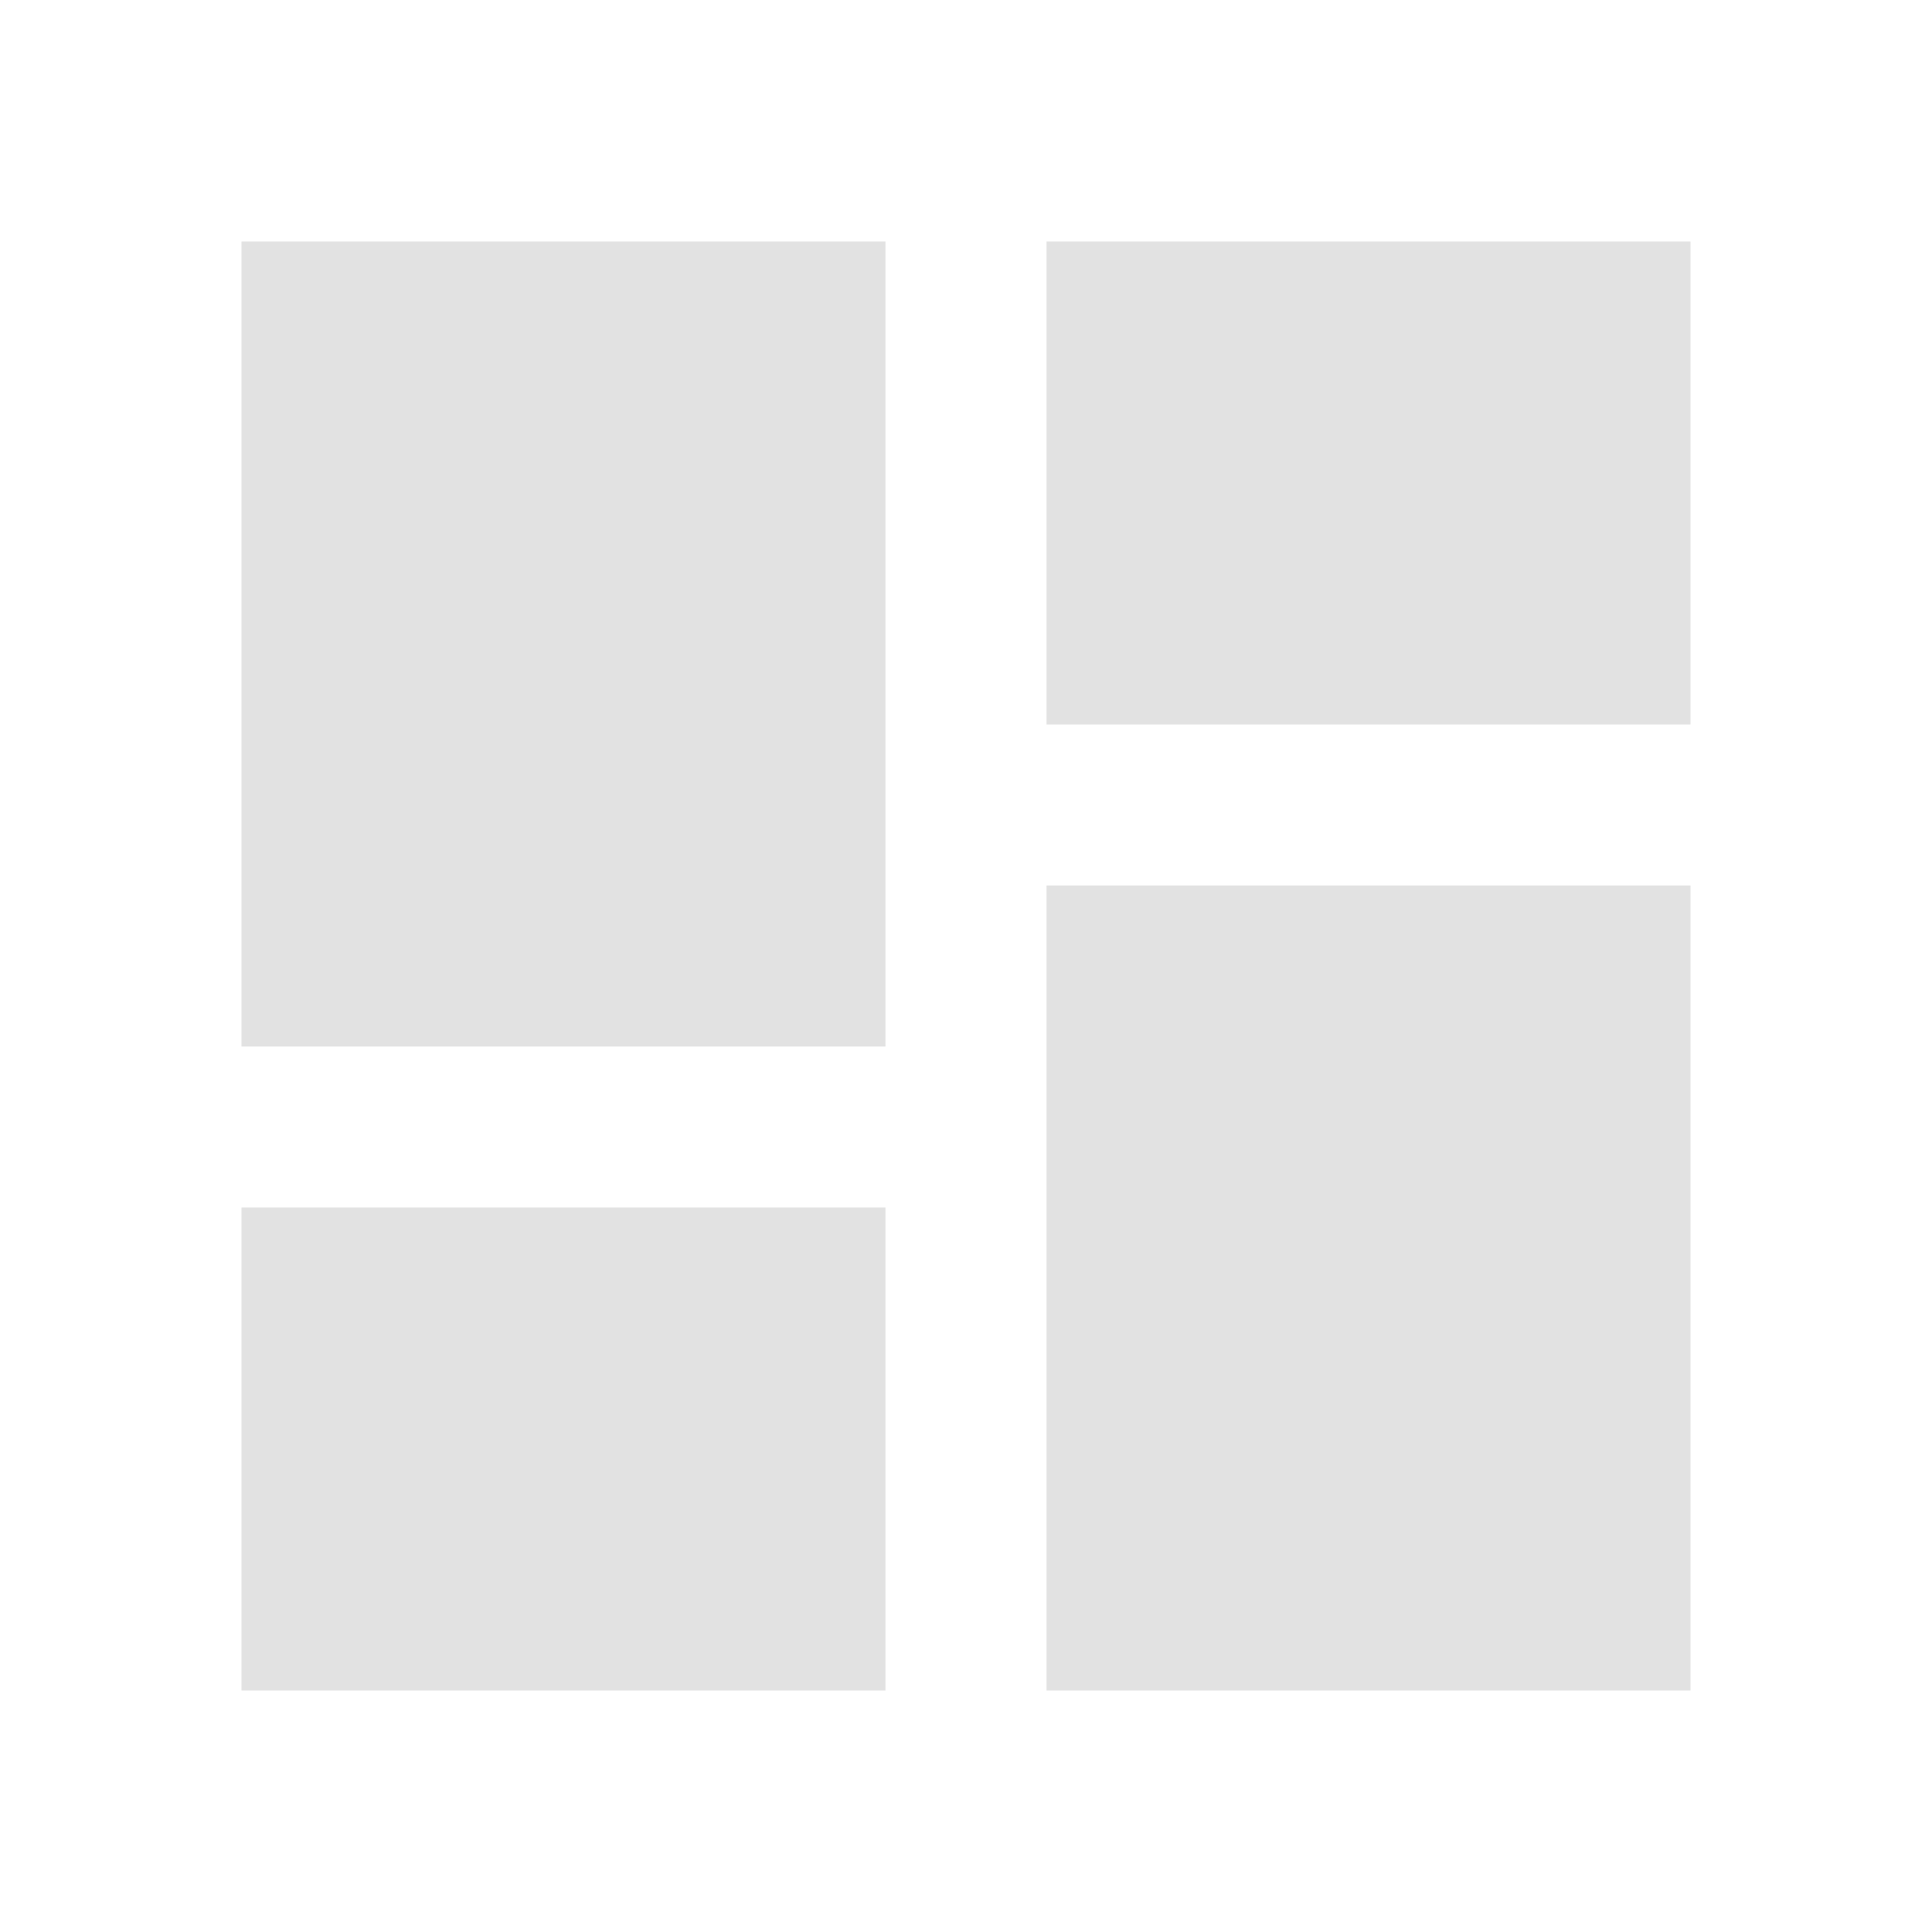
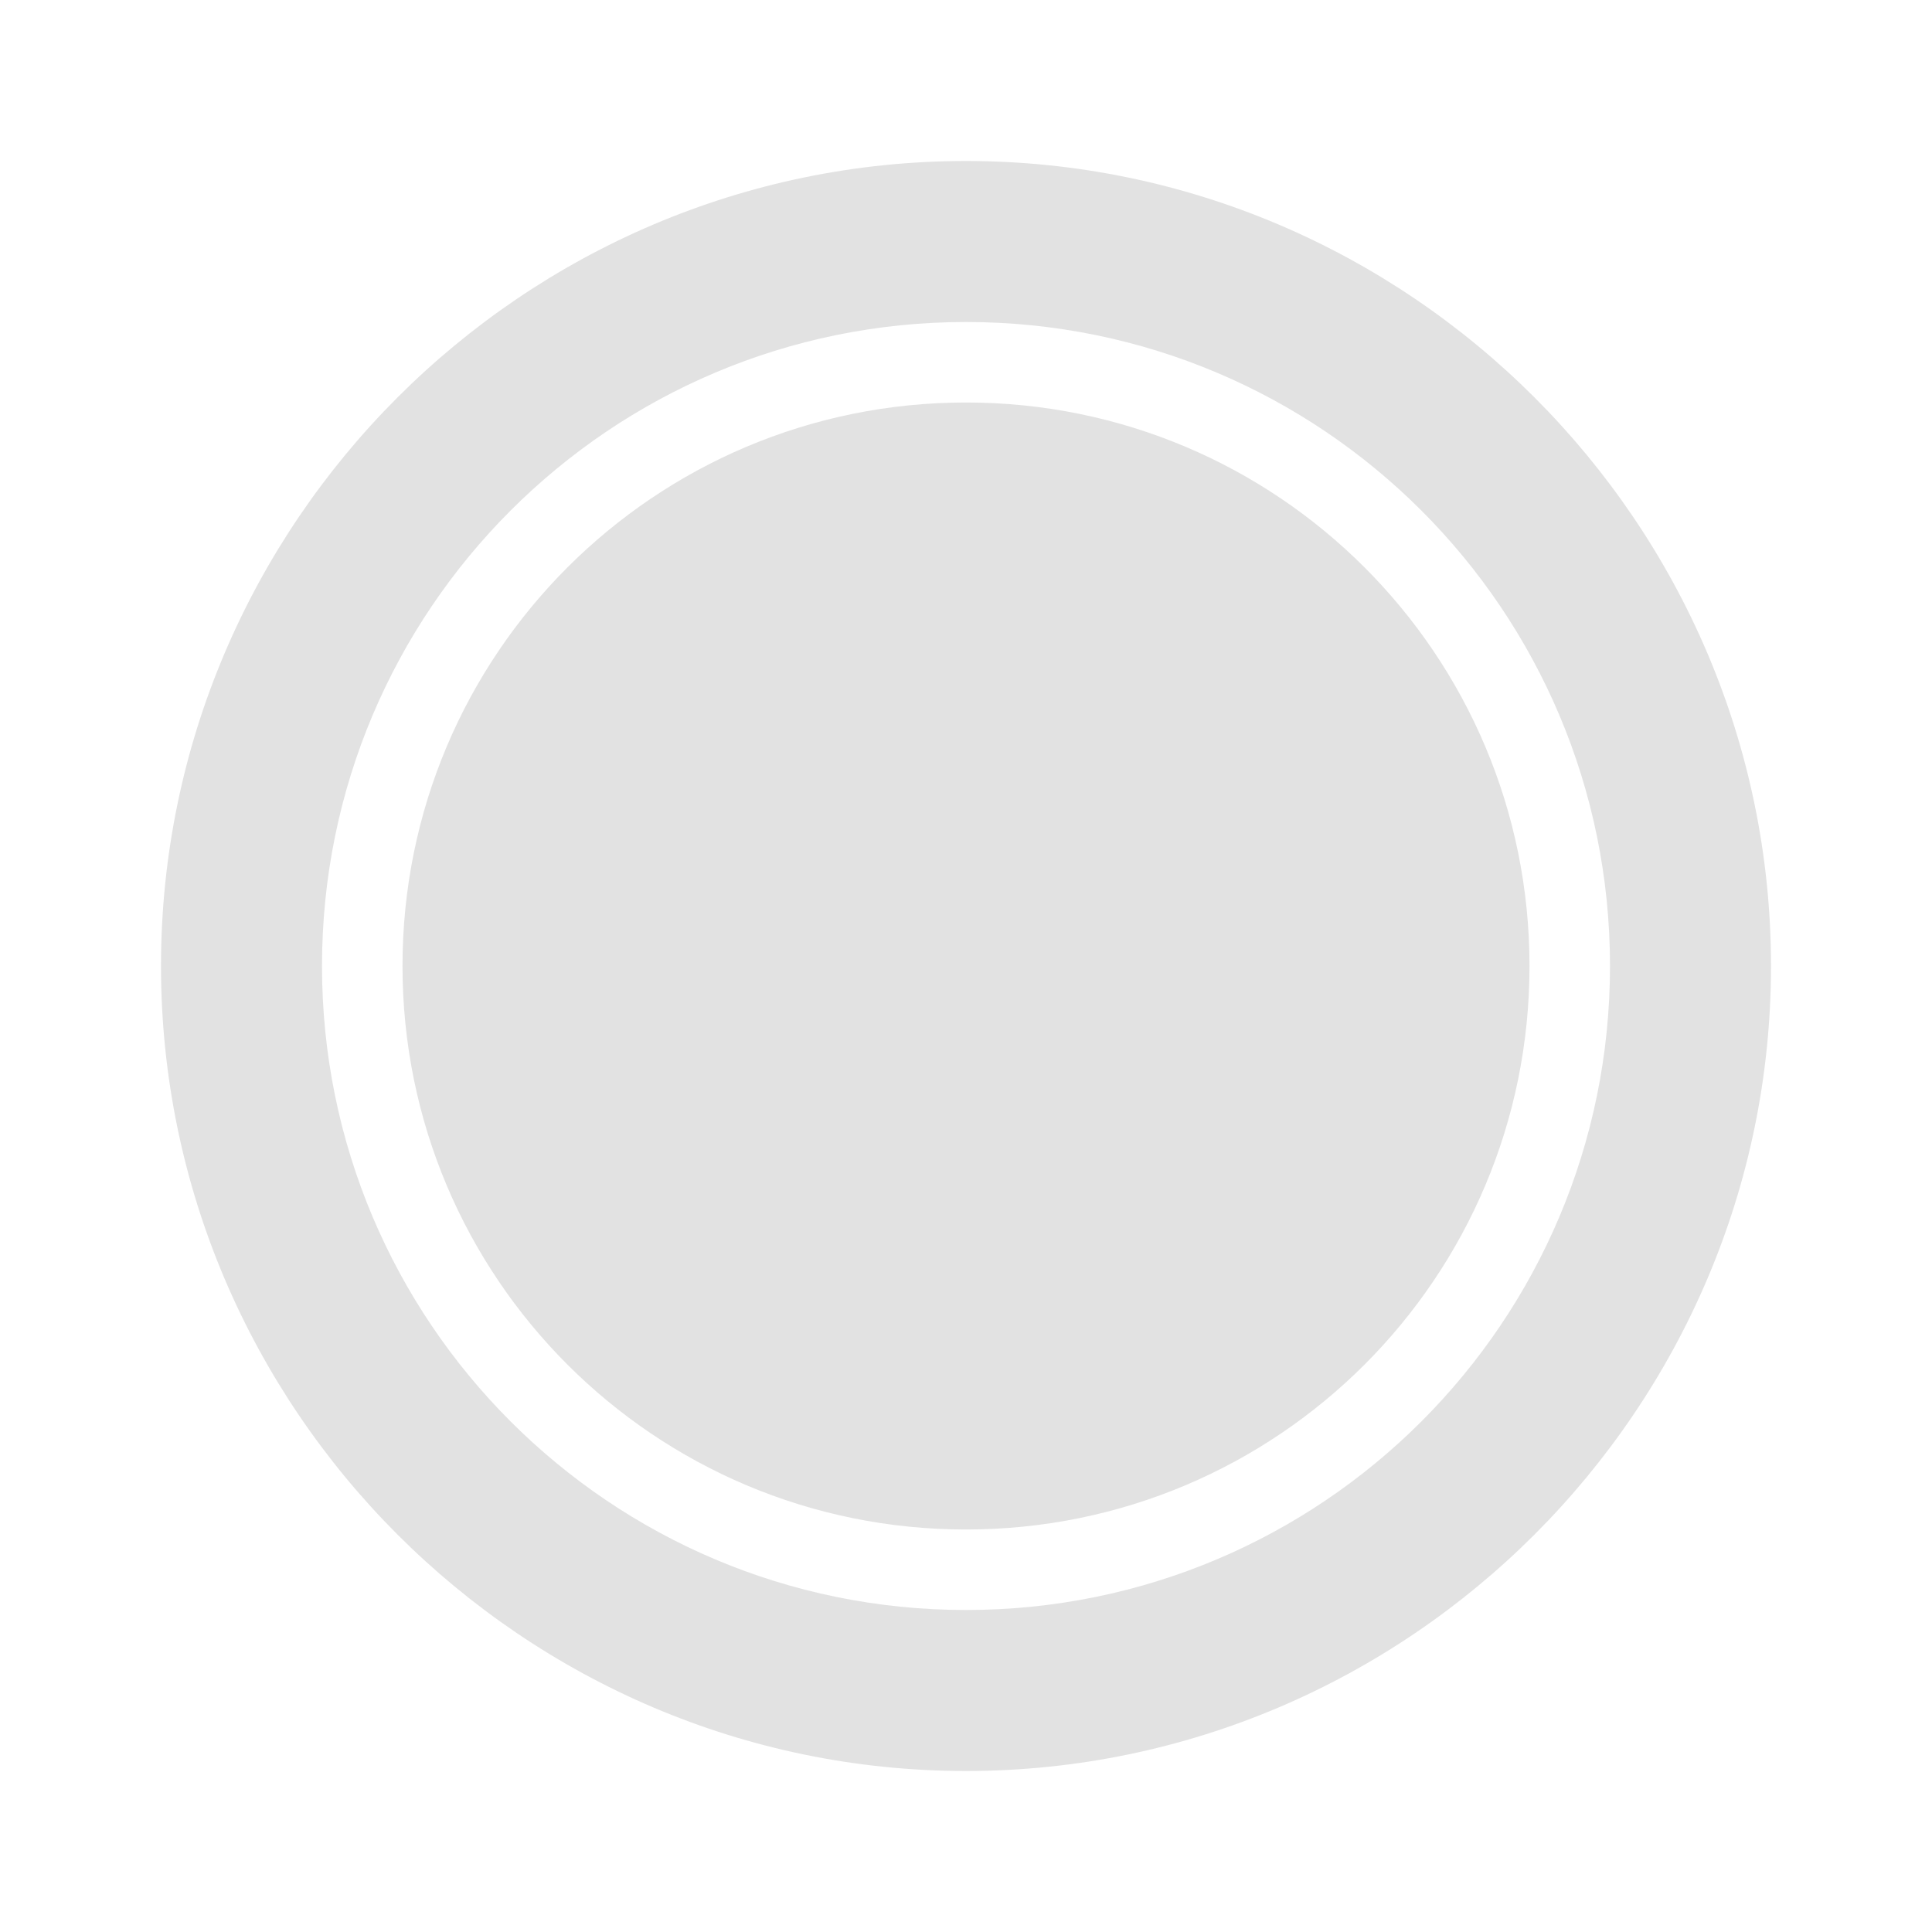
<svg xmlns="http://www.w3.org/2000/svg" version="1.1" width="24" height="24" viewBox="0 0 24 24" id="svg1152">
  <defs id="defs1156" />
-   <path d="m 13,3 v 6 h 8 V 3 m -8,18 h 8 V 11 H 13 M 3,21 h 8 V 15 H 3 m 0,-2 h 8 V 3 H 3 Z" id="path2" style="font-variation-settings:normal;opacity:1;vector-effect:none;fill:#e2e2e2;fill-opacity:1;stroke-width:1;stroke-linecap:butt;stroke-linejoin:miter;stroke-miterlimit:4;stroke-dasharray:none;stroke-dashoffset:0;stroke-opacity:1;stop-color:#000000;stop-opacity:1" />
+   <path d="M12 5C15.87 5 19 8.13 19 12C19 15.87 15.87 19 12 19C8.13 19 5 15.87 5 12C5 8.13 8.13 5 12 5M12 2C17.5 2 22 6.5 22 12C22 17.5 17.5 22 12 22C6.5 22 2 17.5 2 12C2 6.5 6.5 2 12 2M12 4C7.58 4 4 7.58 4 12C4 16.42 7.58 20 12 20C16.42 20 20 16.42 20 12C20 7.58 16.42 4 12 4Z" id="path1150" style="fill:#e2e2e2" />
</svg>
